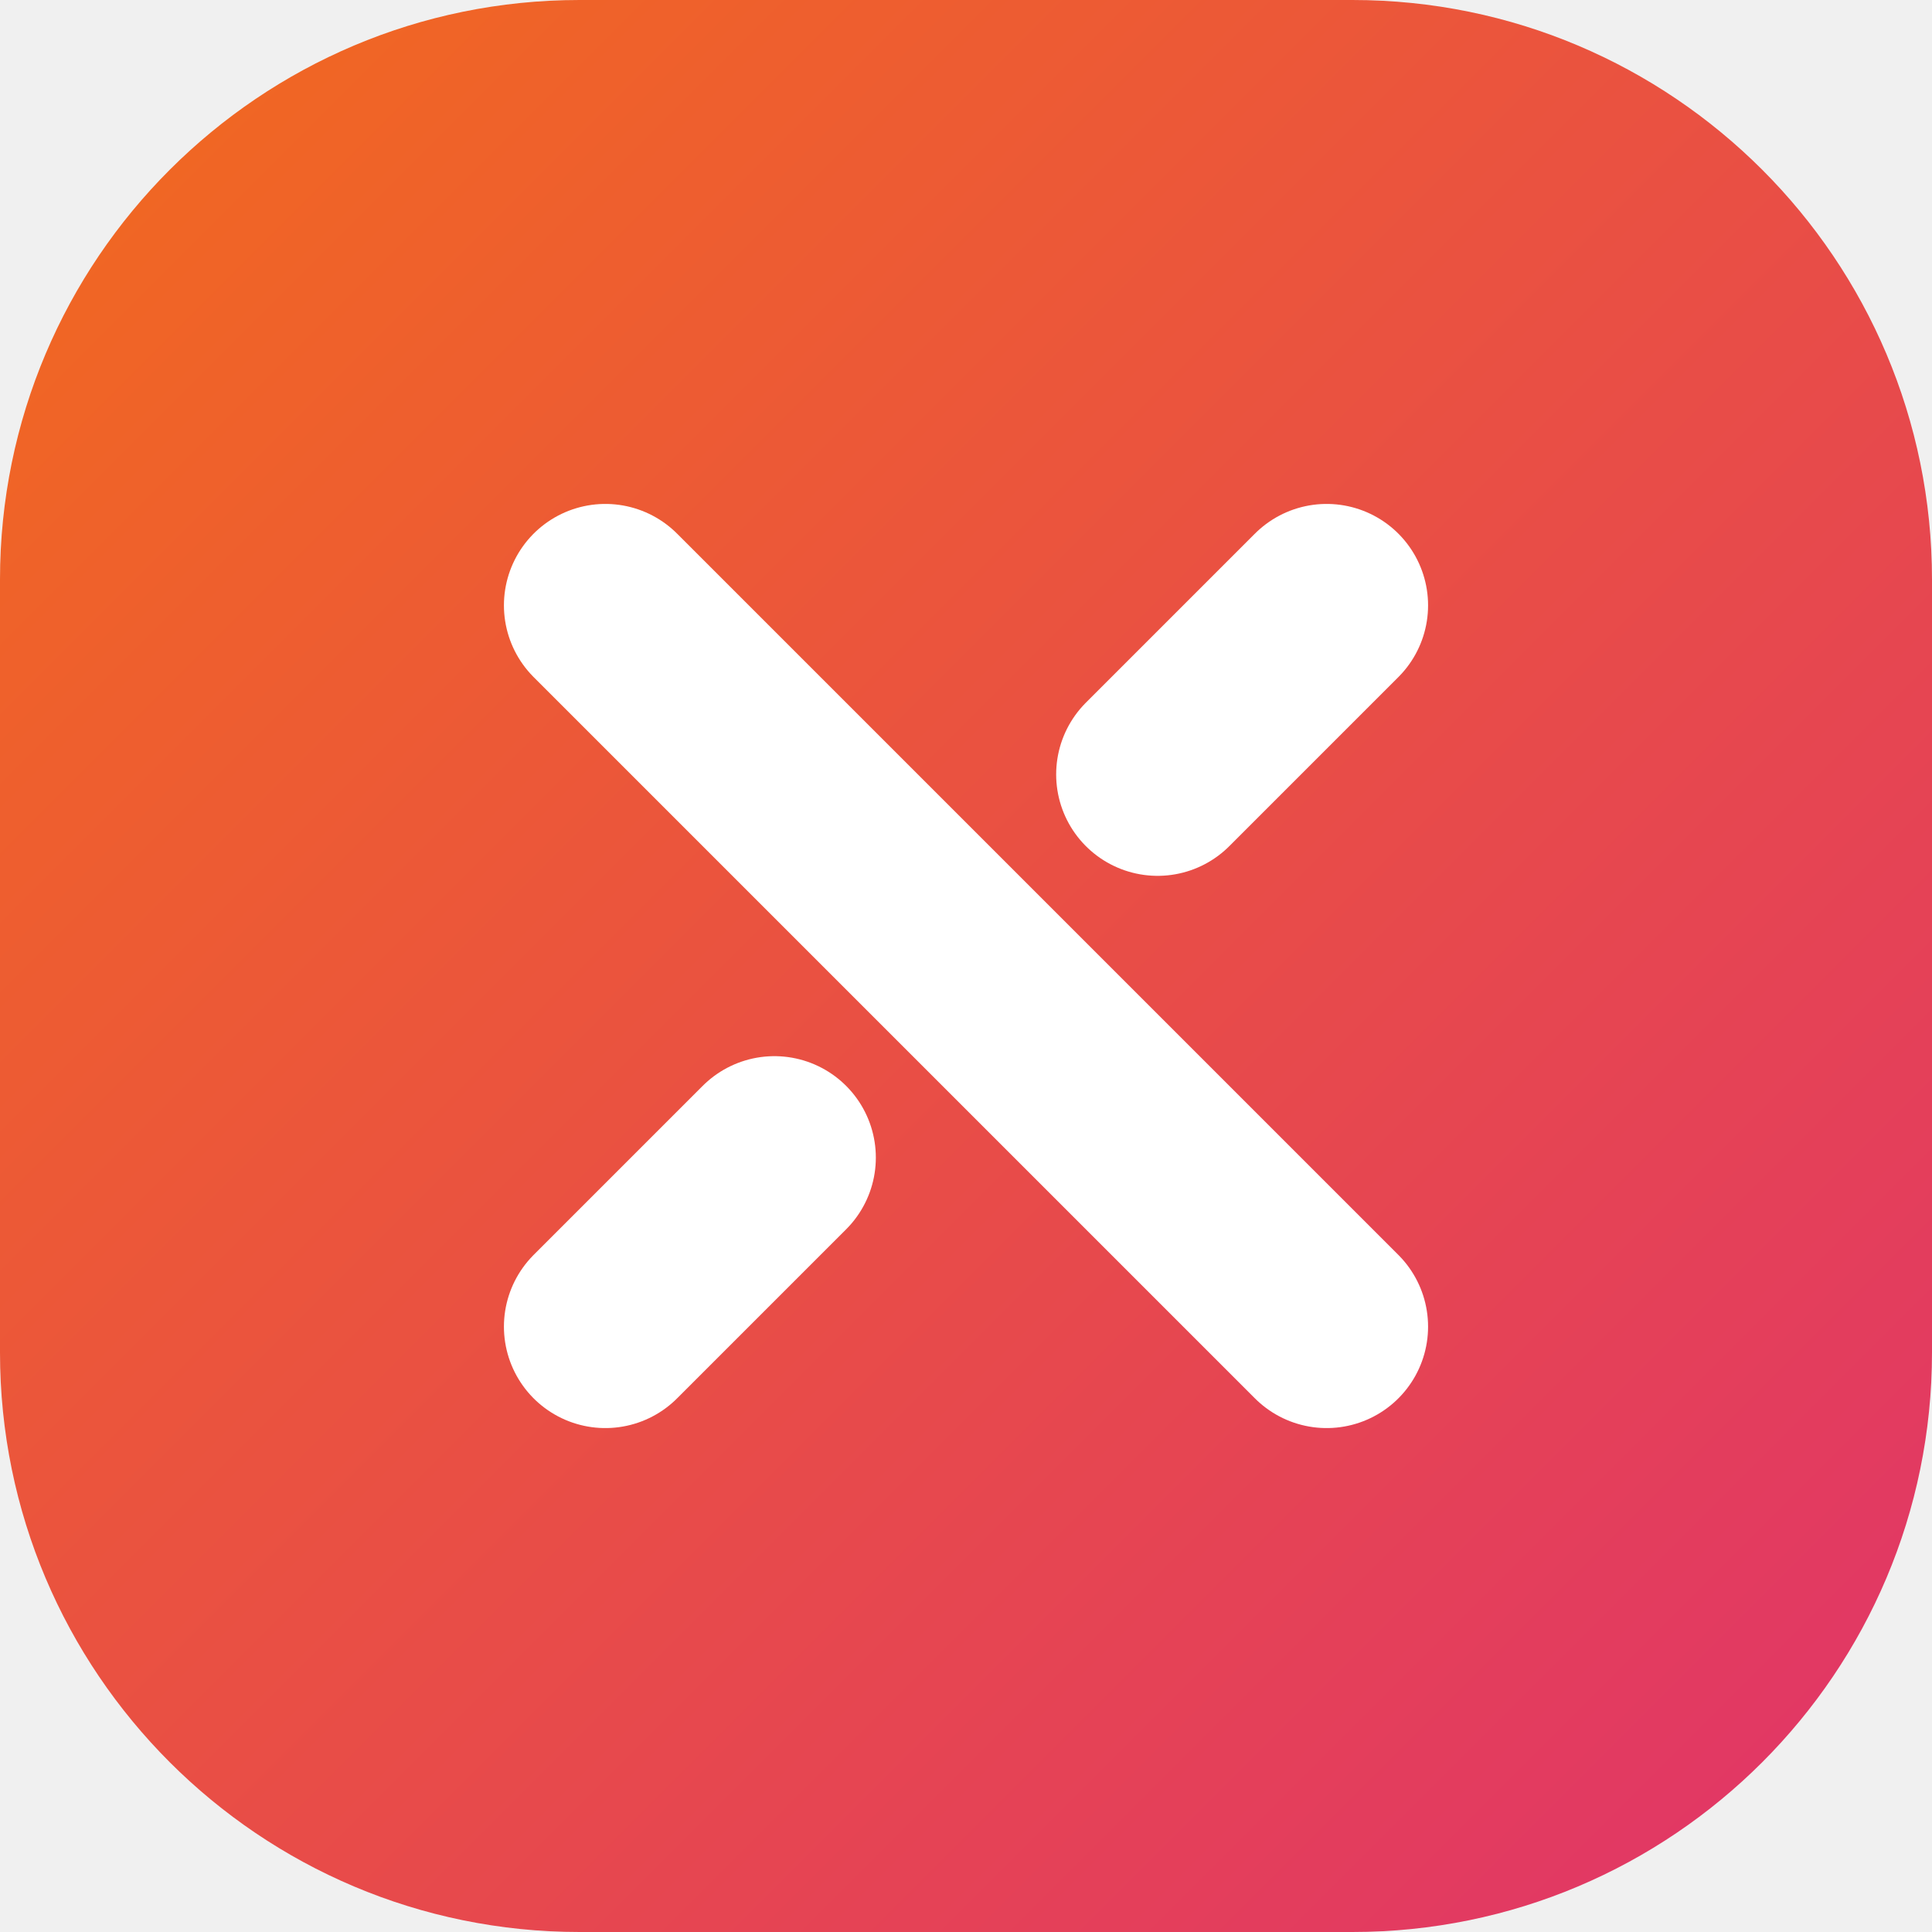
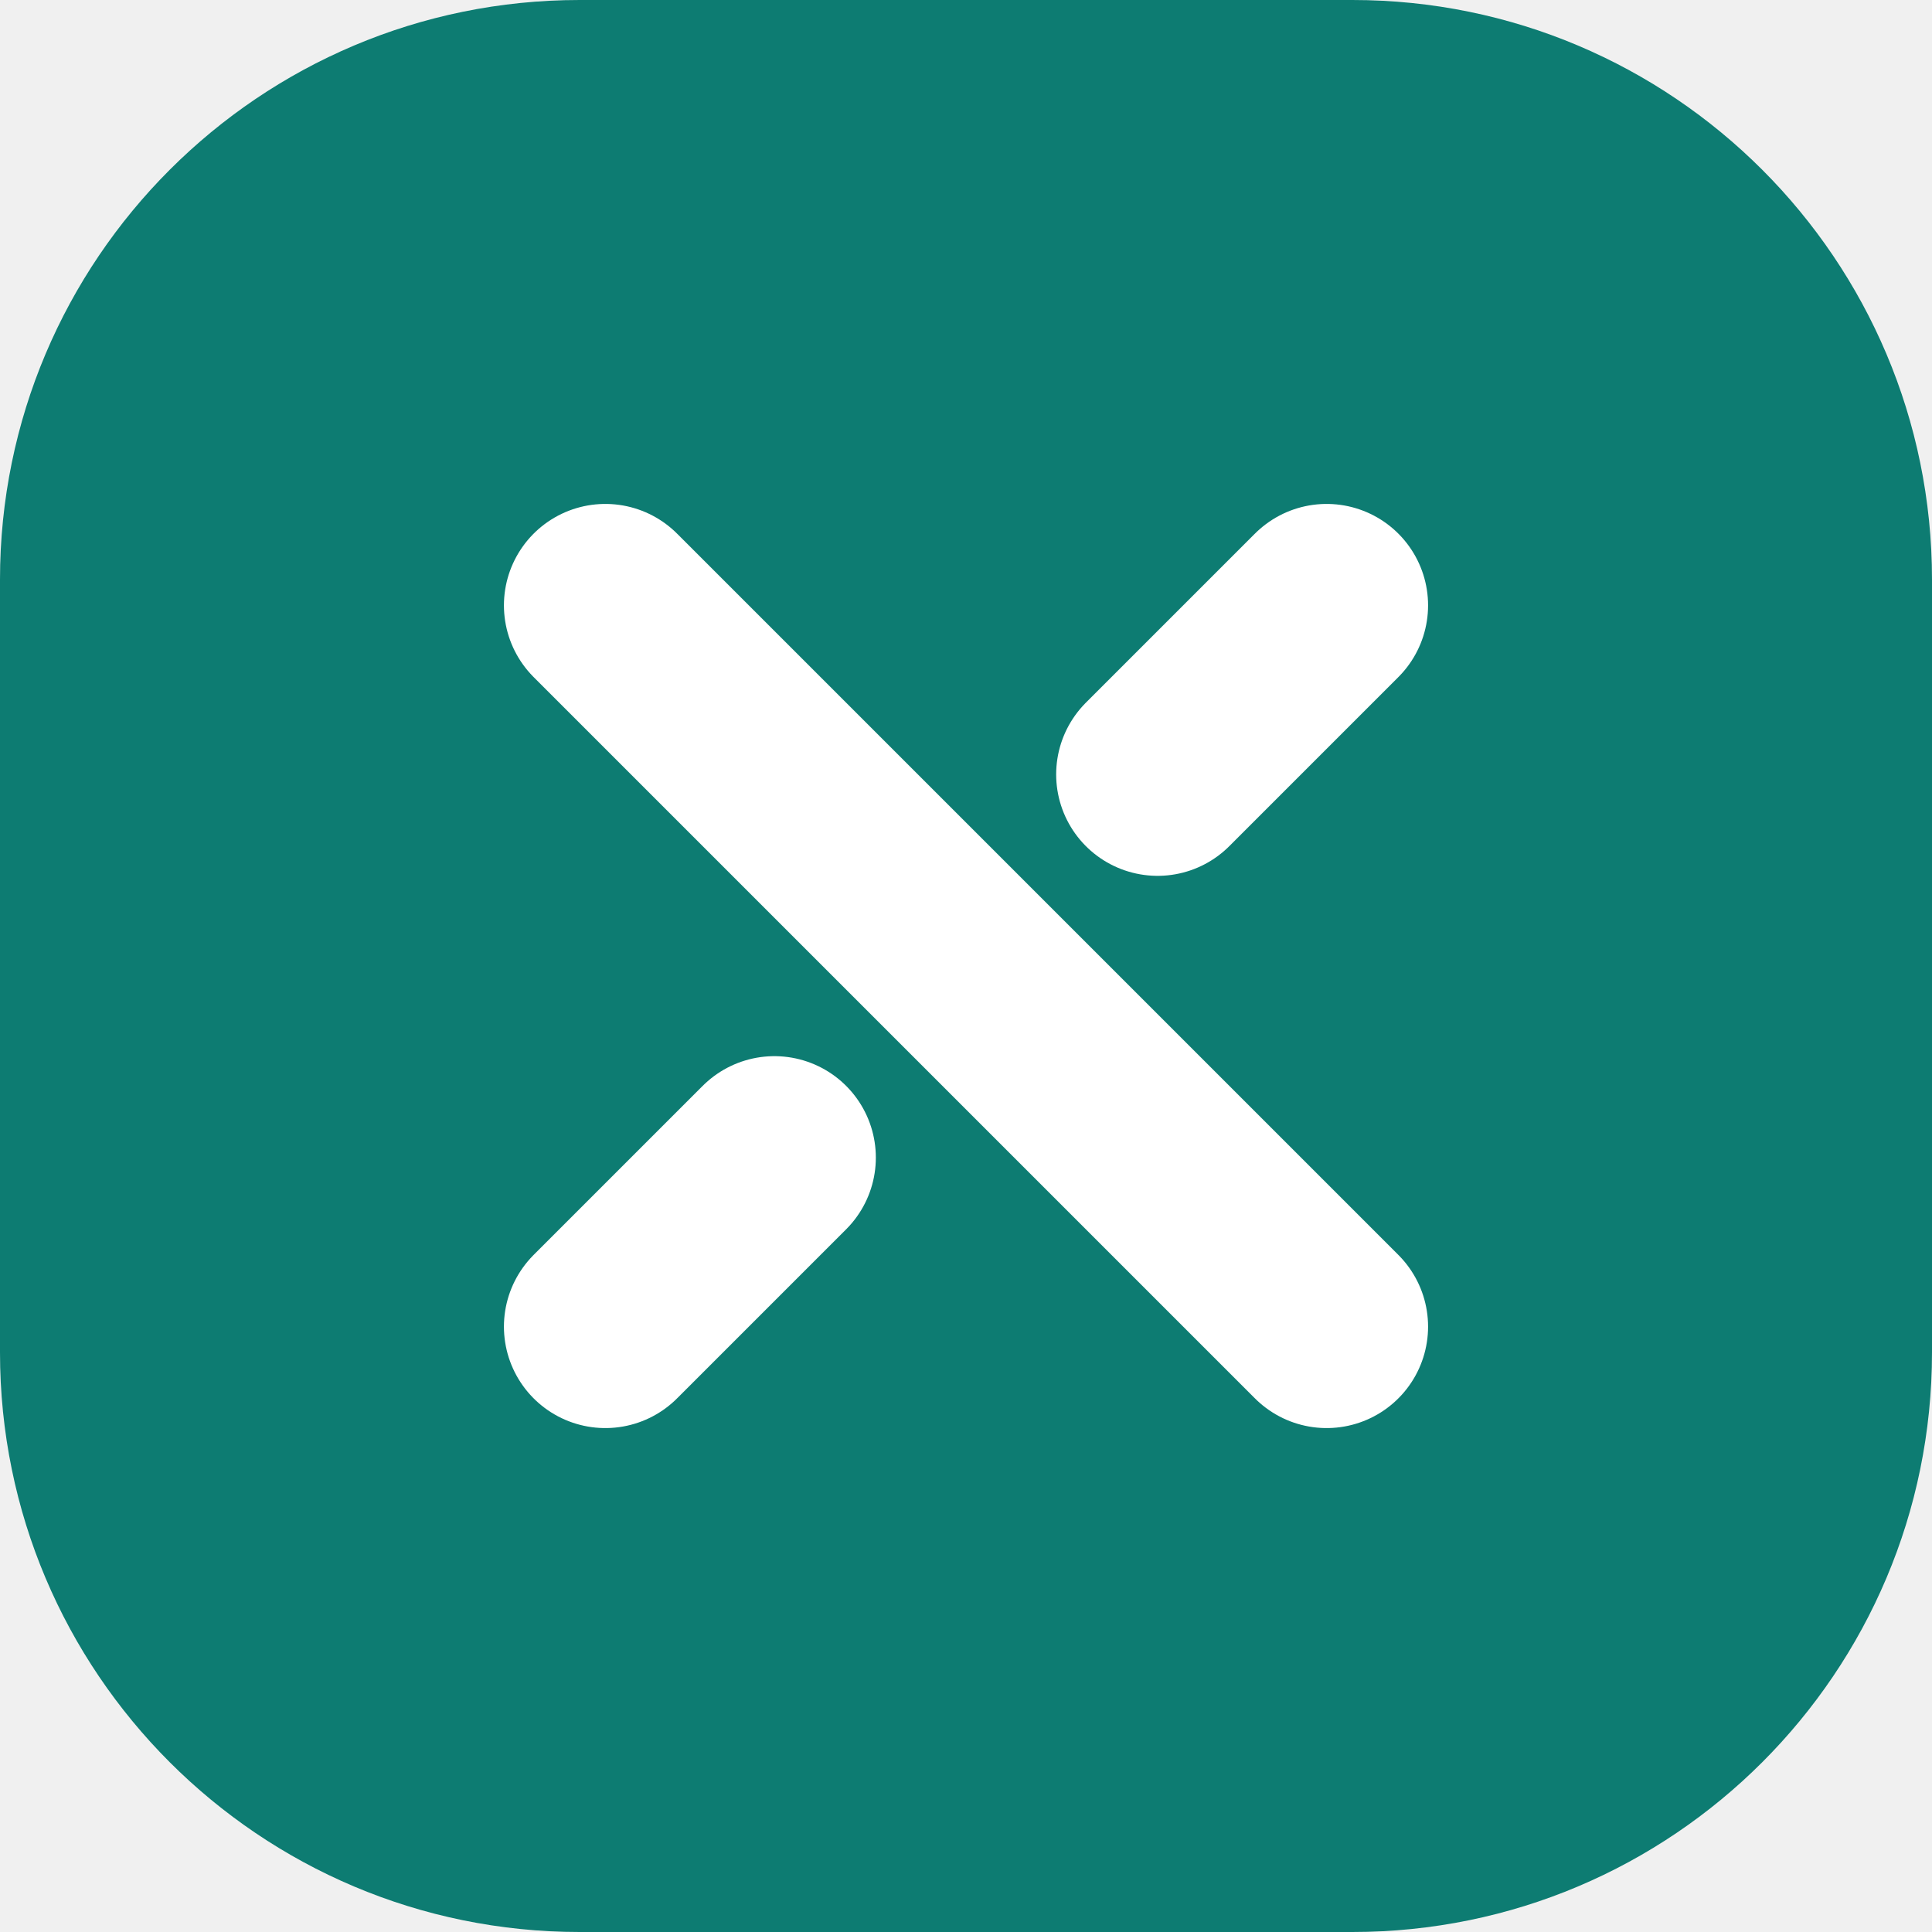
<svg xmlns="http://www.w3.org/2000/svg" viewBox="0 0 100 100">
  <defs>
    <linearGradient id="g" x1="0" y1="0" x2="1" y2="1">
-       <stop offset="0" stop-color="#f26b1d" />
-       <stop offset="1" stop-color="#e0336b" />
+       <stop offset="0" stop-color="#0d7c72" />
+       <stop offset="1" stop-color="#0d7c72" />
    </linearGradient>
  </defs>
  <rect width="100" height="100" rx="30" fill="url(#g)" />
  <g transform="translate(22 22) scale(1.166667)">
    <g fill="none" stroke="#ffffff" stroke-width="9" stroke-linecap="round">
      <path d="M8 8 L40 40" />
      <path d="M40 8 L32.5 15.5 M15.5 32.5 L8 40" />
    </g>
  </g>
</svg>
